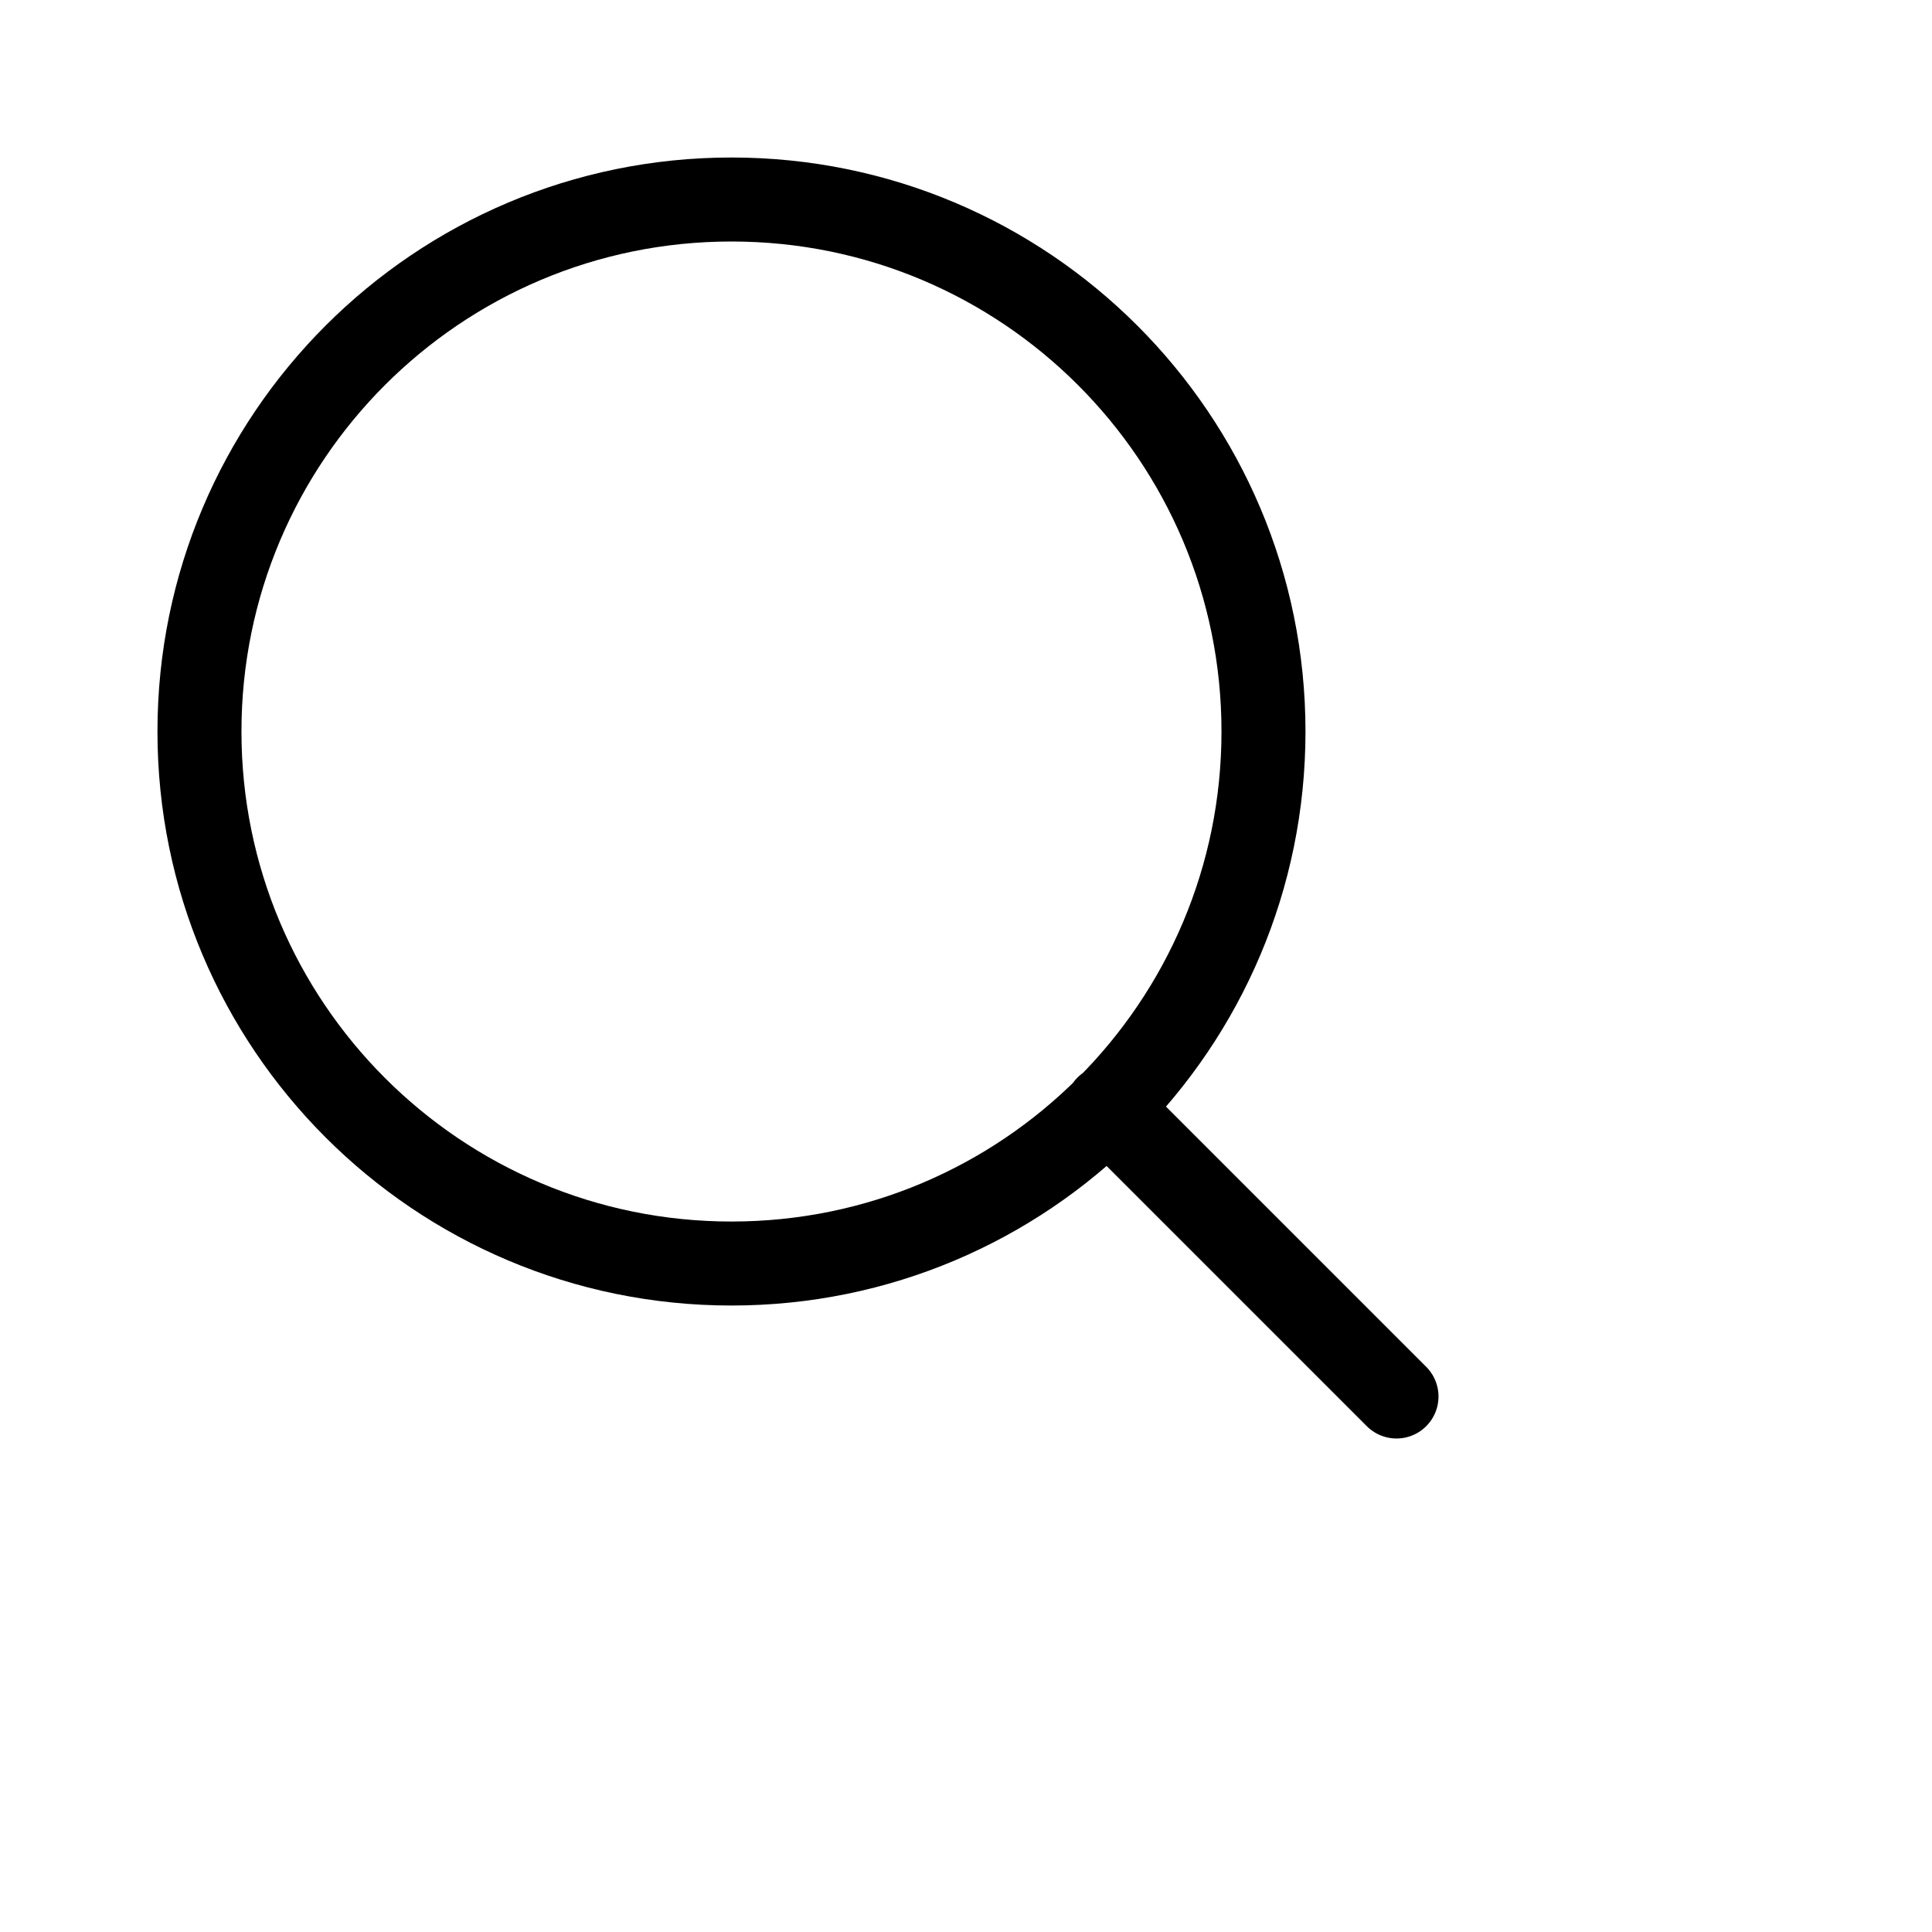
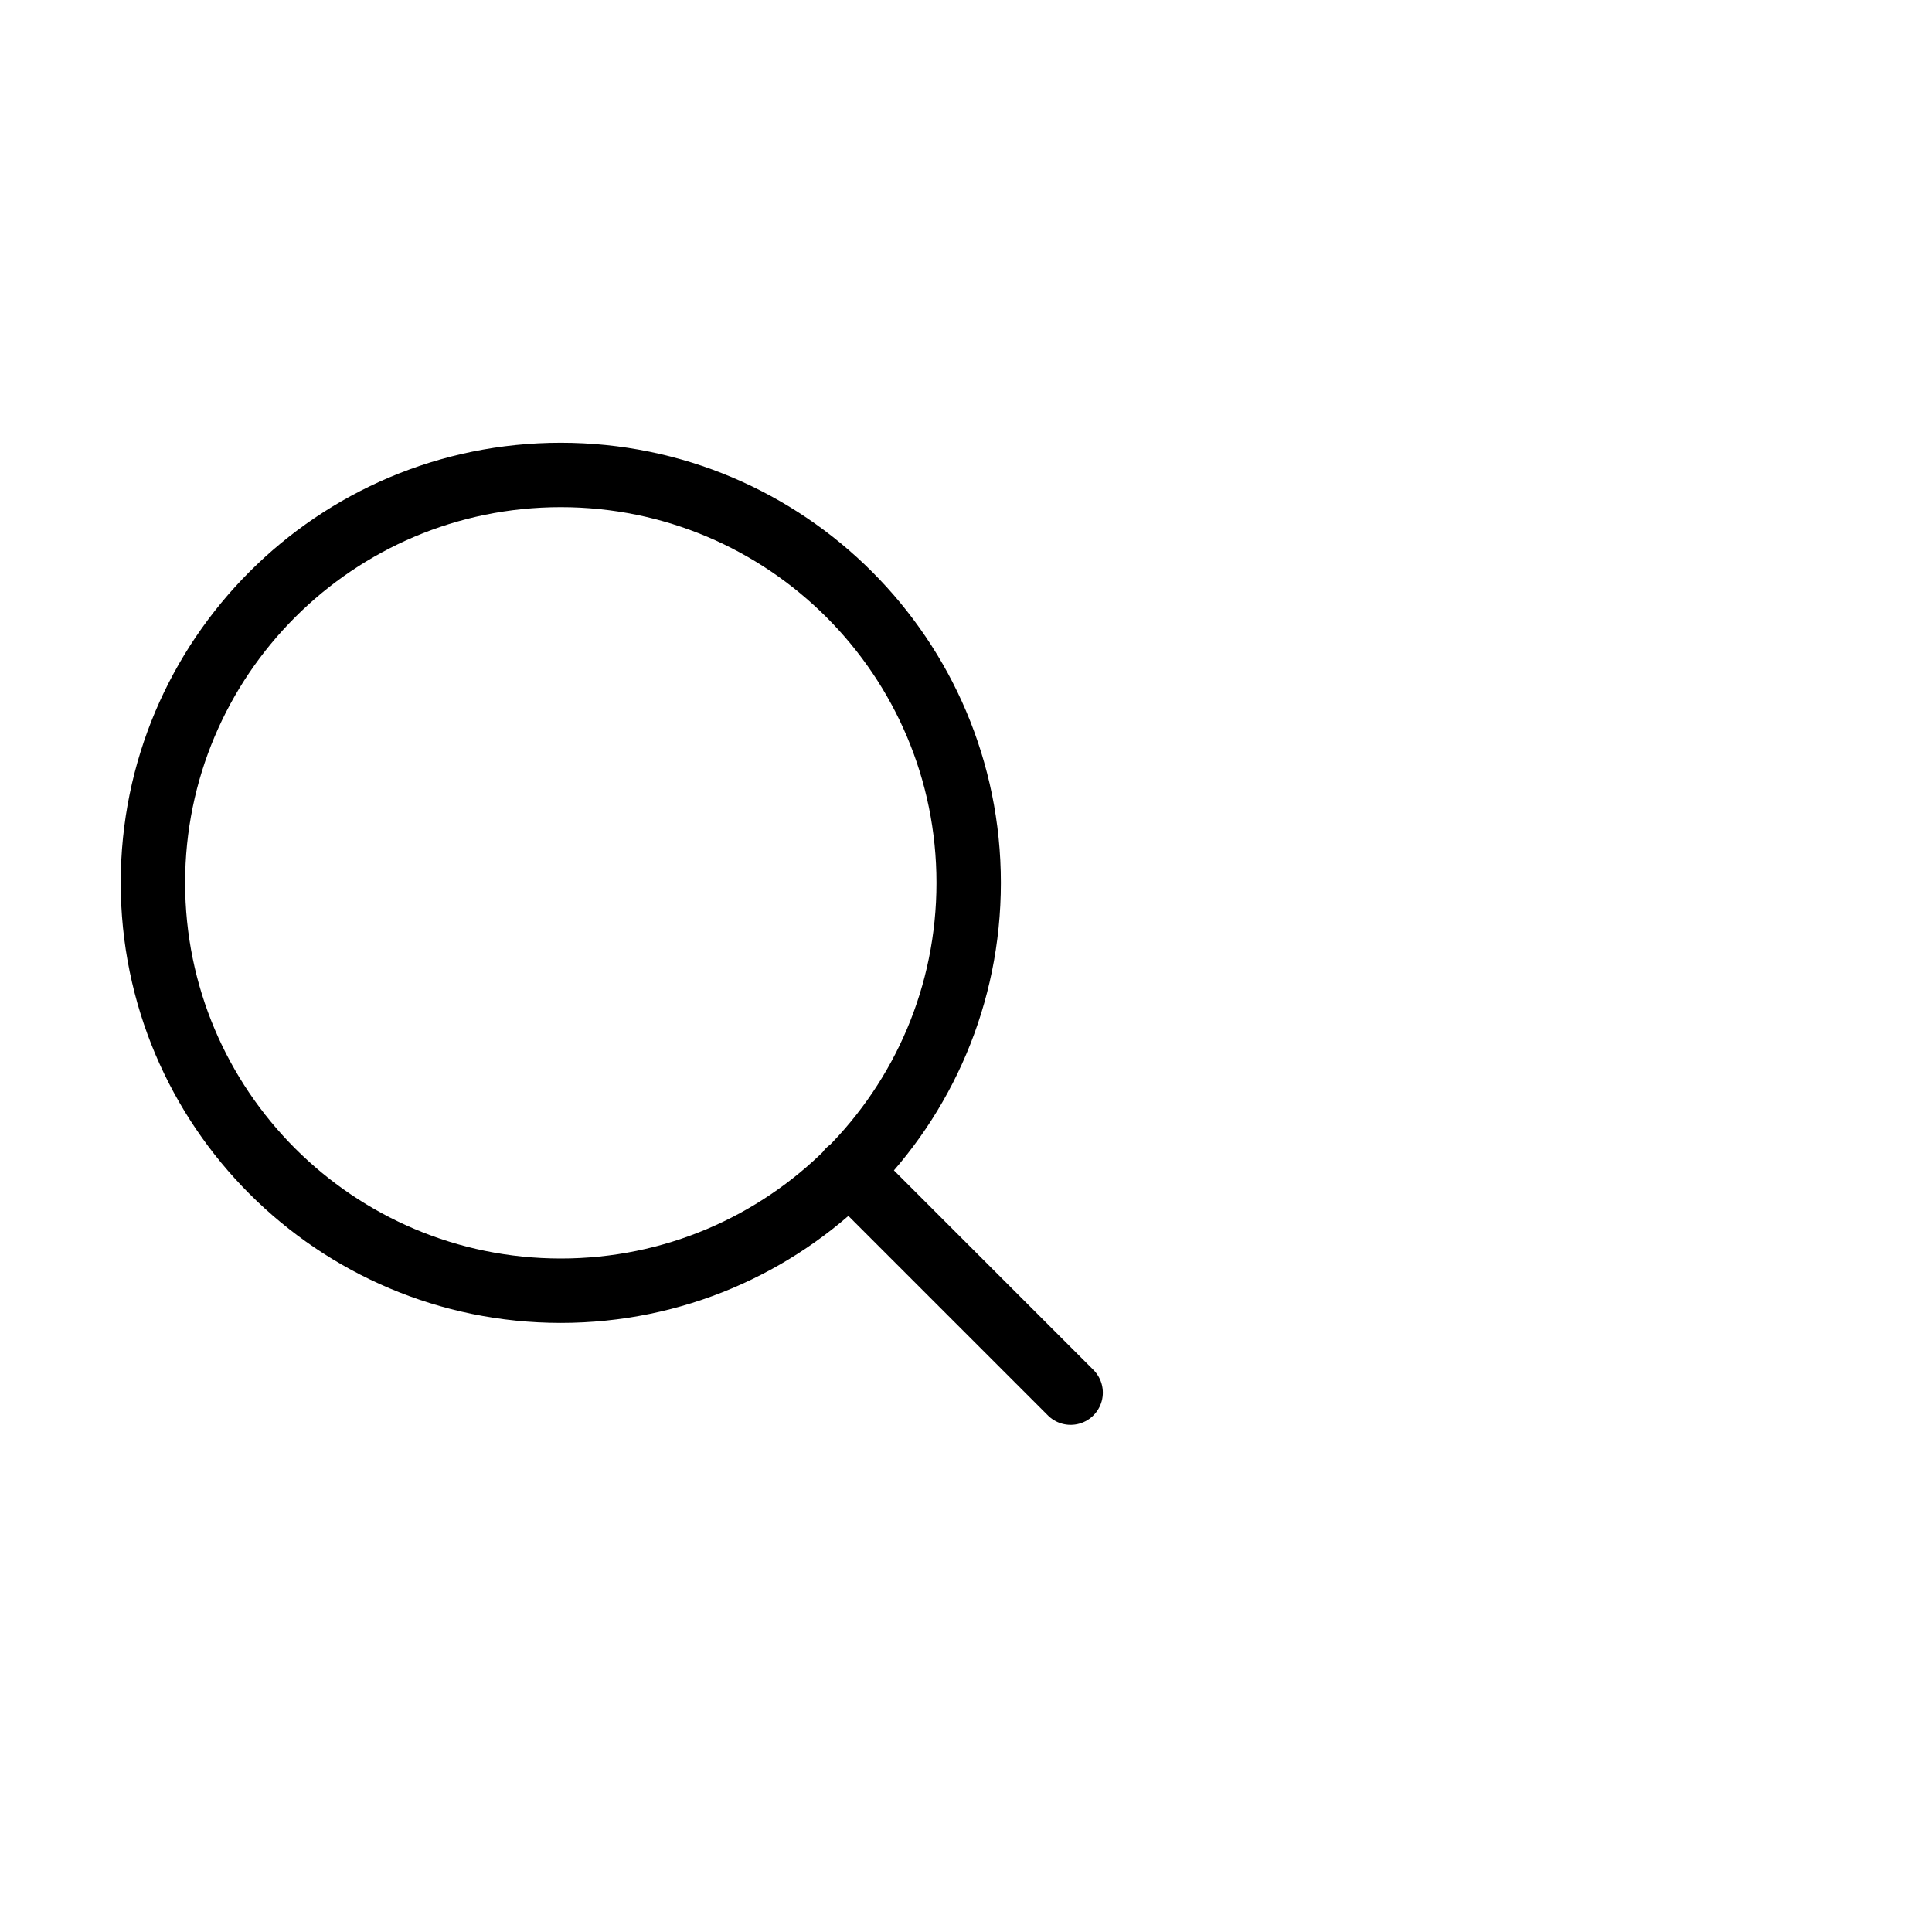
- <svg xmlns="http://www.w3.org/2000/svg" fill="none" viewBox="0 0 23 23">
+ <svg xmlns="http://www.w3.org/2000/svg" fill="none" viewBox="0 -5 30 30">
  <path stroke="#000" stroke-linecap="round" stroke-linejoin="round" d="M8.708 15.042a6.333 6.333 0 100-12.667 6.333 6.333 0 000 12.667zM16.625 16.625l-3.444-3.444" />
</svg>
